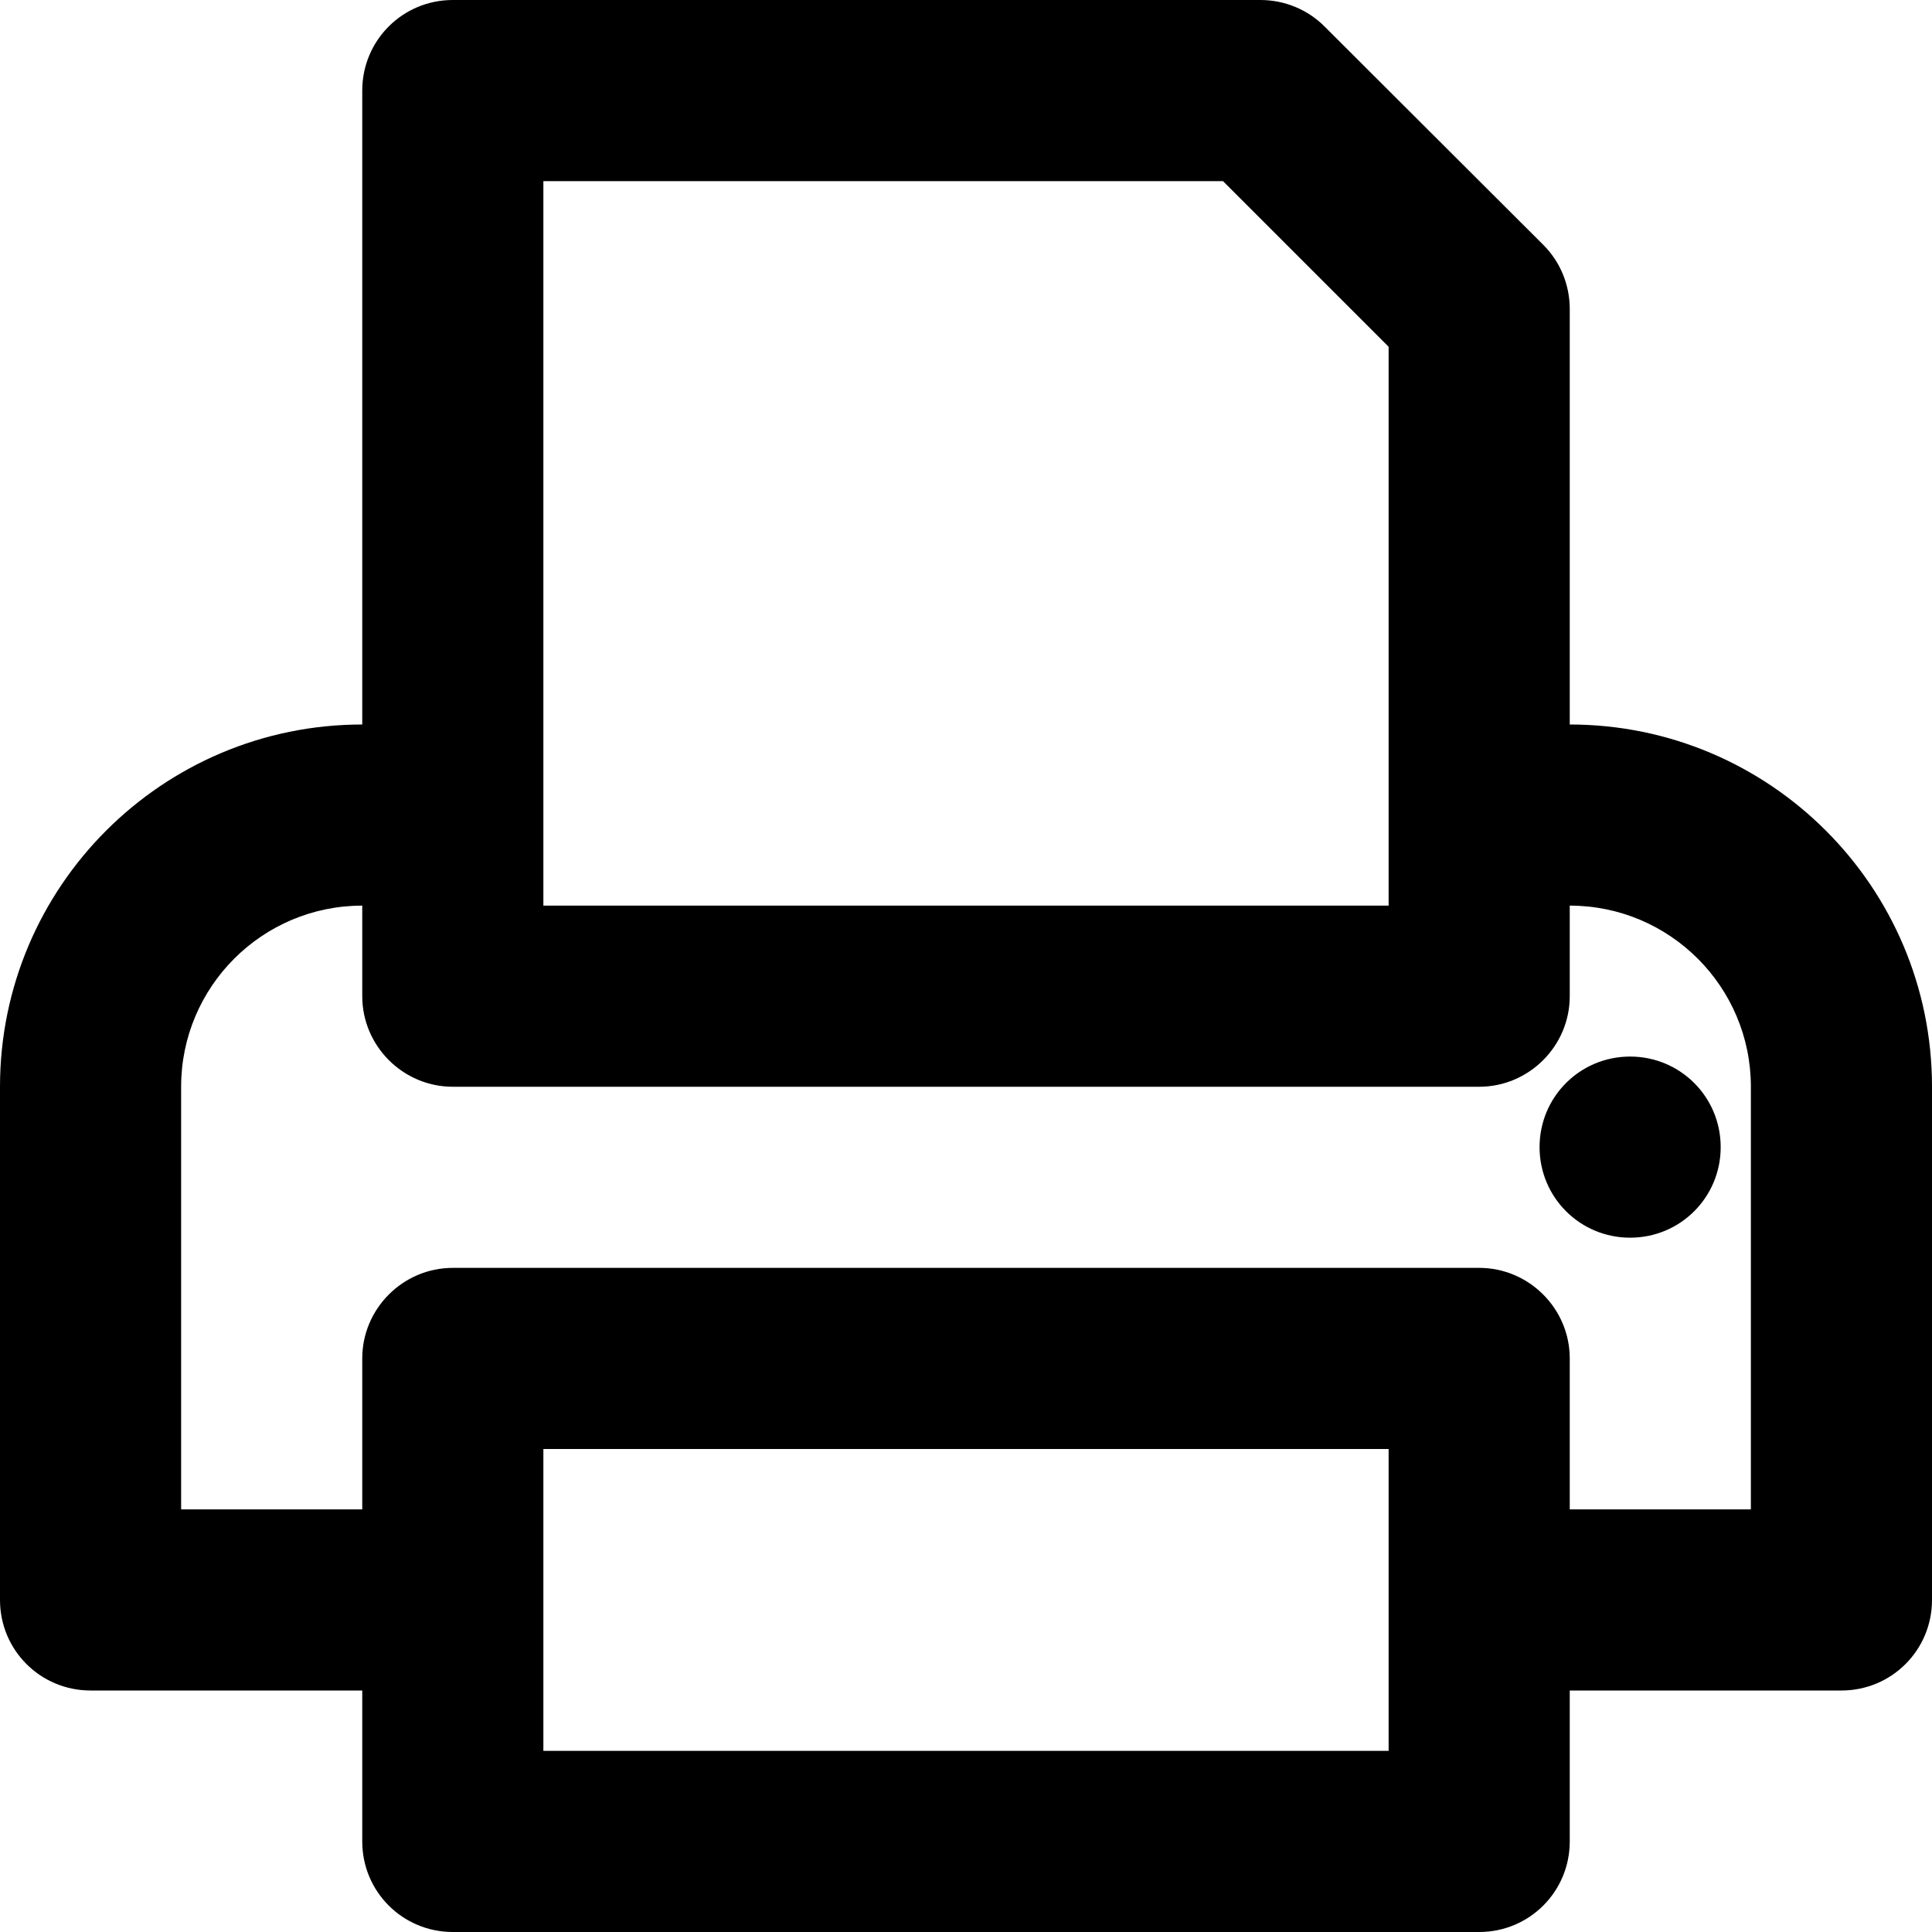
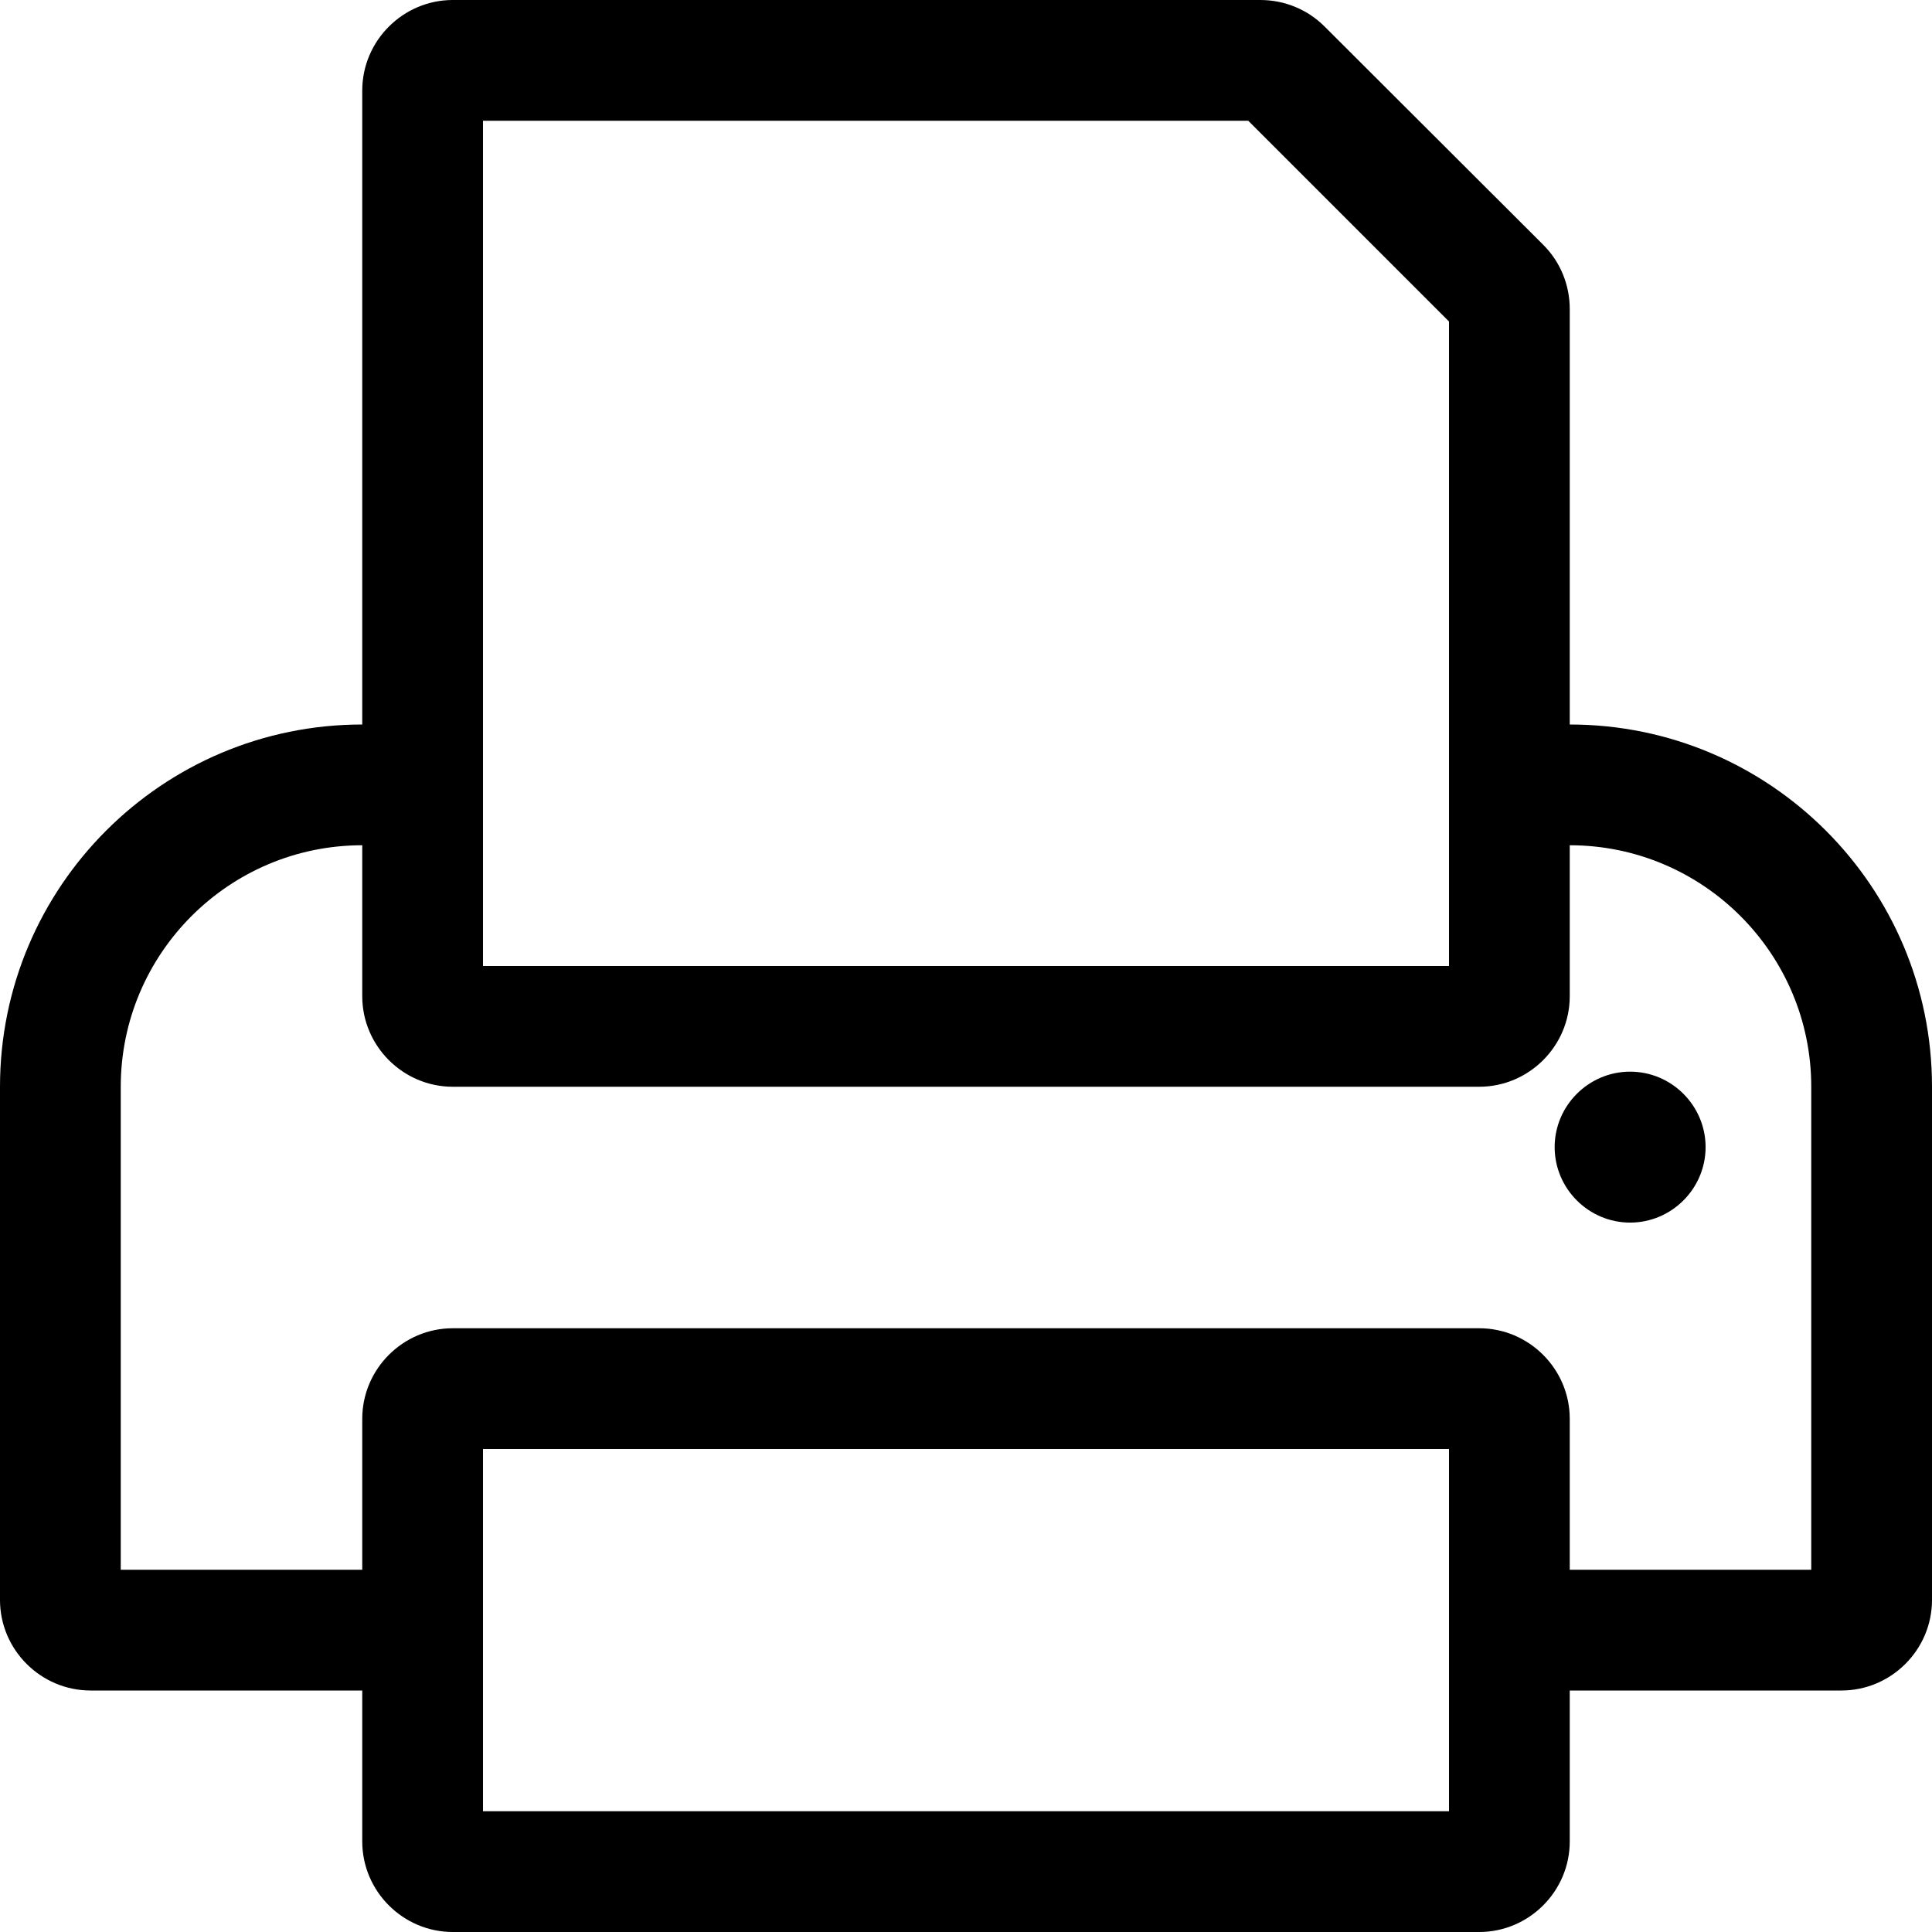
- <svg xmlns="http://www.w3.org/2000/svg" aria-hidden="true" data-prefix="far" data-icon="print" role="img" viewBox="0 0 512 512" class="svg-inline--fa fa-print fa-w-16 fa-9x">
-   <path fill="currentColor" d="M416 192V81.9c0-6.4-2.5-12.5-7-17L351 7c-4.5-4.5-10.6-7-17-7H120c-13.3 0-24 10.7-24 24v168c-53 0-96 43-96 96v136c0 13.3 10.7 24 24 24h72v40c0 13.3 10.7 24 24 24h272c13.3 0 24-10.7 24-24v-40h72c13.3 0 24-10.7 24-24V288c0-53-43-96-96-96zM144 48h180.1L368 91.9V240H144V48zm224 416H144v-80h224v80zm96-64h-48v-40c0-13.2-10.8-24-24-24H120c-13.2 0-24 10.8-24 24v40H48V288c0-26.5 21.5-48 48-48v24c0 13.2 10.8 24 24 24h272c13.2 0 24-10.8 24-24v-24c26.5 0 48 21.5 48 48v112zm-8-96c0 13.3-10.7 24-24 24s-24-10.7-24-24 10.7-24 24-24 24 10.7 24 24z" class="" />
+ <svg xmlns="http://www.w3.org/2000/svg" aria-hidden="true" data-prefix="fal" data-icon="print" role="img" viewBox="0 0 512 512" class="svg-inline--fa fa-print fa-w-16 fa-7x">
+   <path fill="currentColor" d="M416 192V81.9c0-6.4-2.5-12.5-7-17L351 7c-4.5-4.5-10.6-7-17-7H120c-13.2 0-24 10.8-24 24v168c-53 0-96 43-96 96v136c0 13.2 10.8 24 24 24h72v40c0 13.2 10.8 24 24 24h272c13.2 0 24-10.8 24-24v-40h72c13.2 0 24-10.8 24-24V288c0-53-43-96-96-96zM128 32h202.8L384 85.2V256H128V32zm256 448H128v-96h256v96zm96-64h-64v-40c0-13.2-10.8-24-24-24H120c-13.2 0-24 10.8-24 24v40H32V288c0-35.3 28.7-64 64-64v40c0 13.2 10.8 24 24 24h272c13.2 0 24-10.8 24-24v-40c35.3 0 64 28.7 64 64v128zm-28-112c0 11-9 20-20 20s-20-9-20-20 9-20 20-20 20 9 20 20z" class="" />
</svg>
